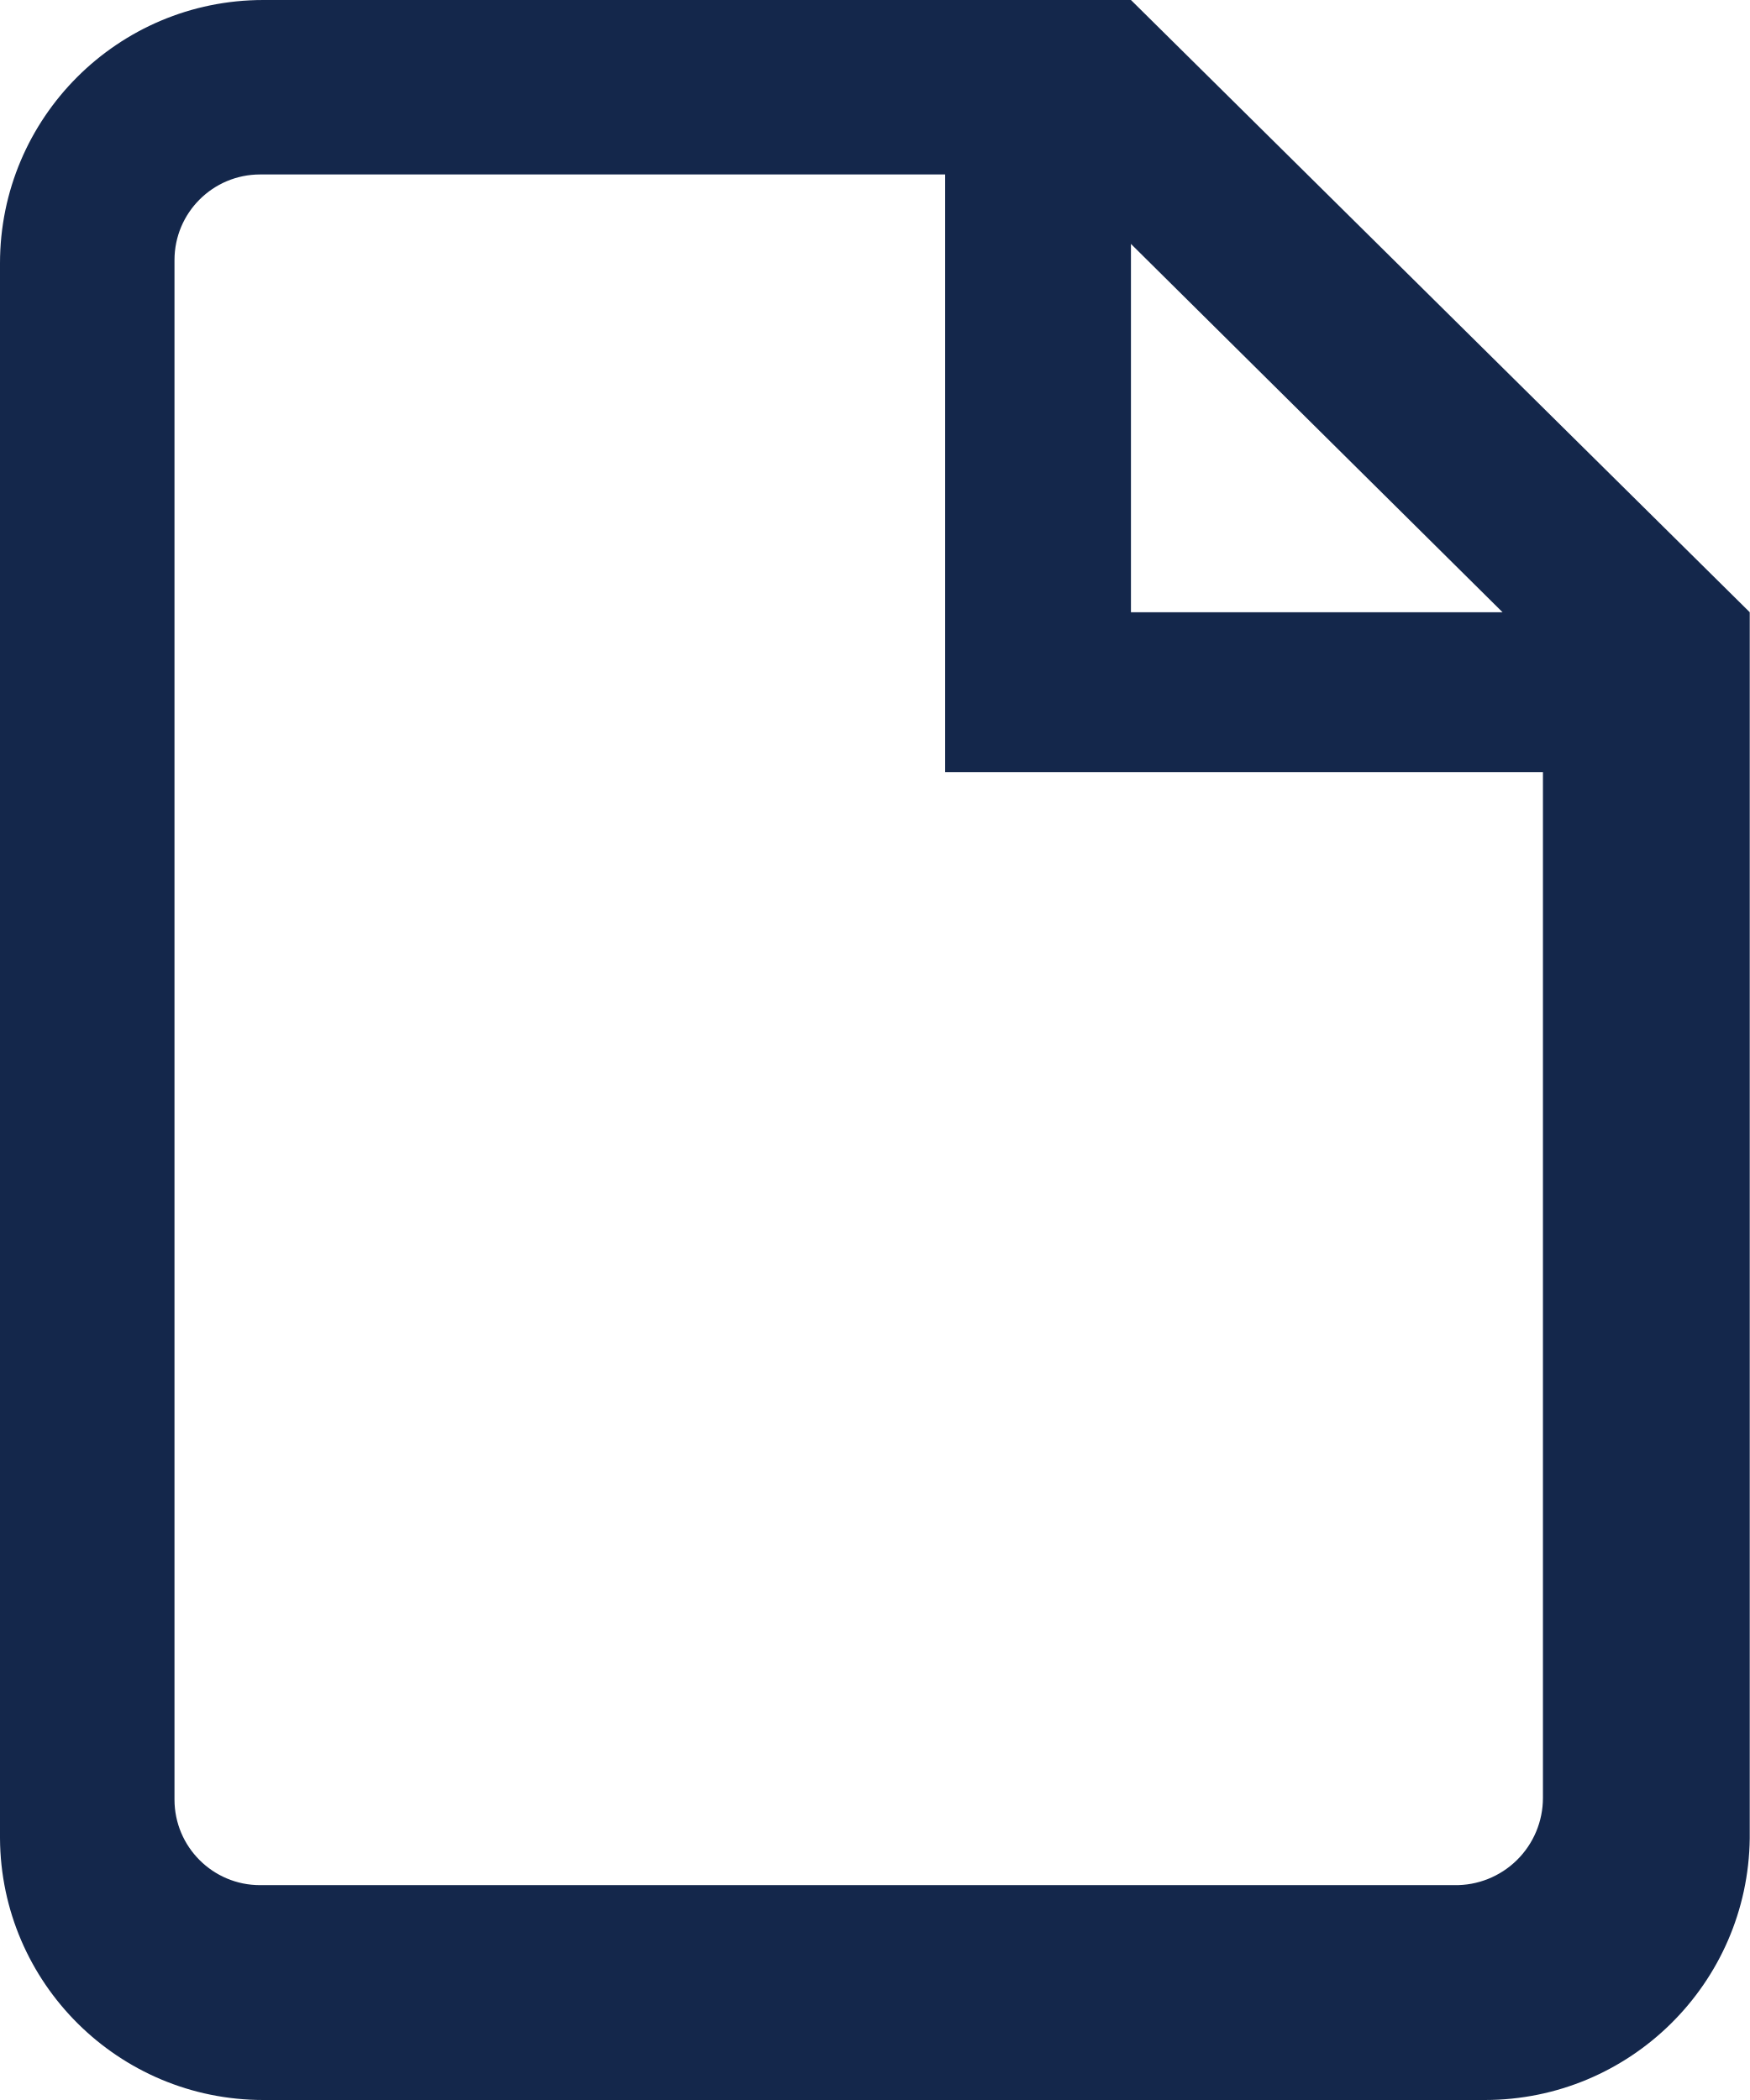
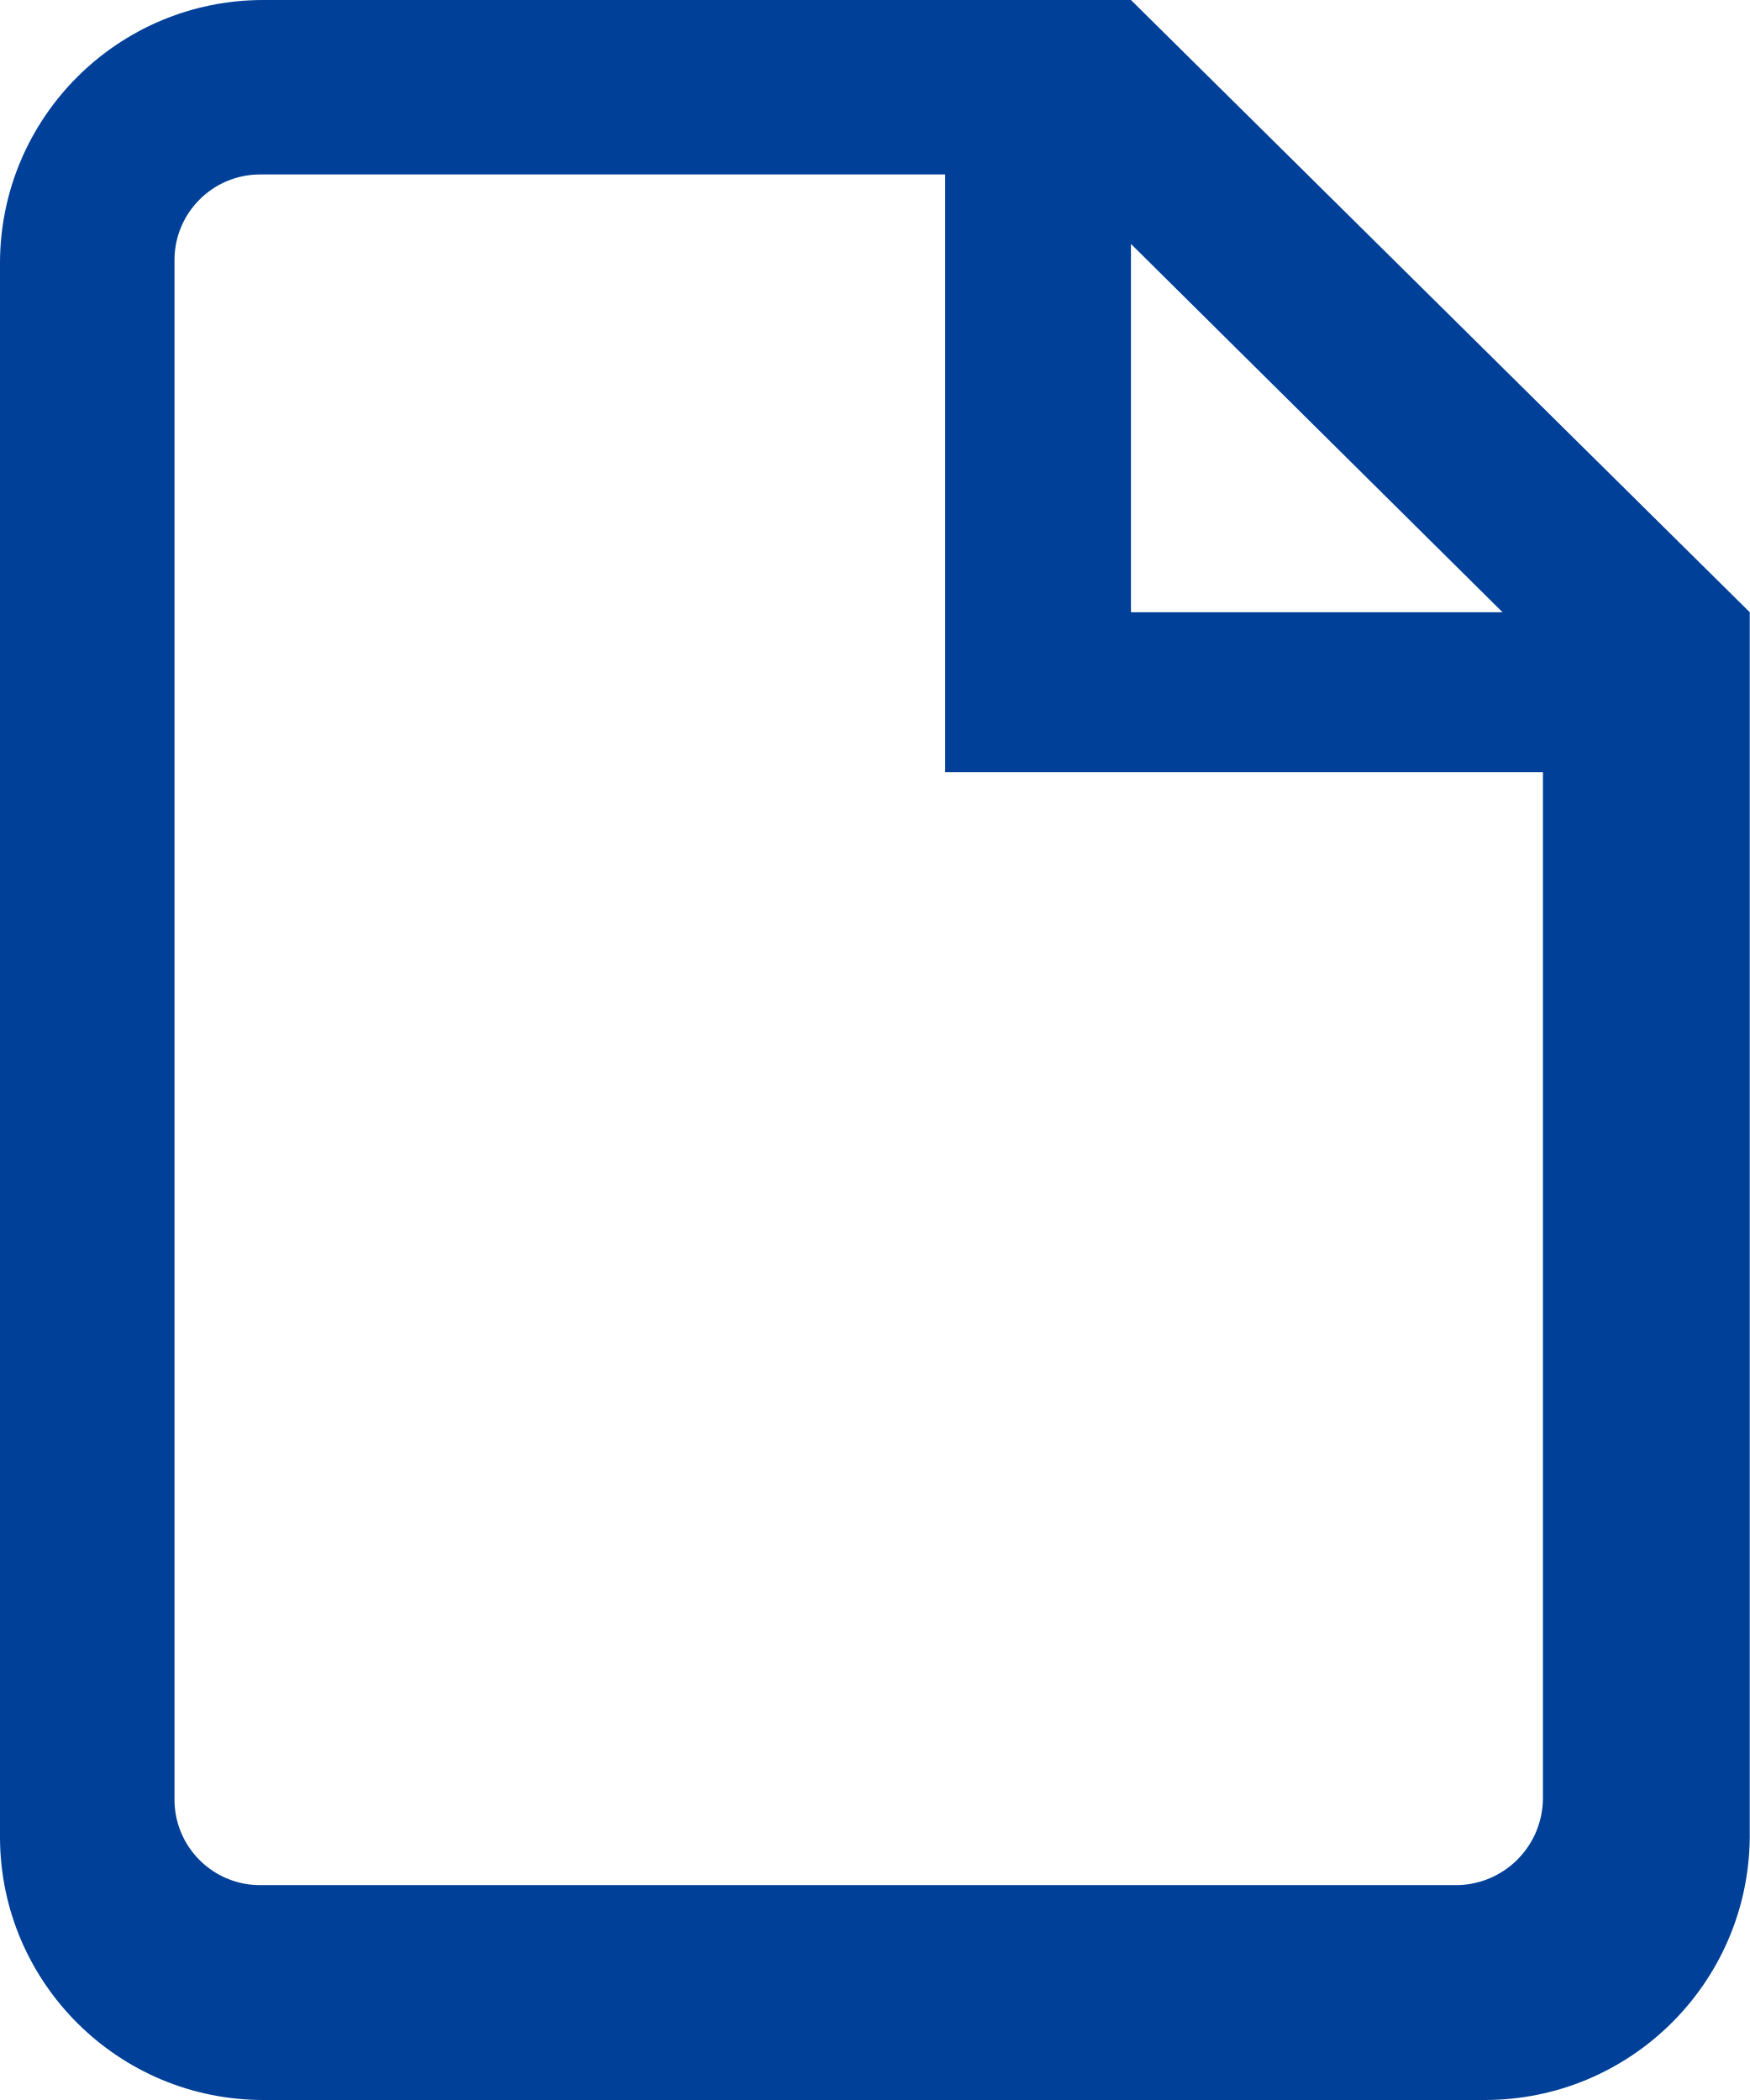
<svg xmlns="http://www.w3.org/2000/svg" viewBox="0 0 10.83 13">
  <defs>
-     <style>.cls-1{fill:#14274b;}</style>
+     <style>.cls-1{fill:#004098;}</style>
  </defs>
  <g id="レイヤー_2" data-name="レイヤー 2">
    <g id="art">
      <path class="cls-1" d="M7,0H1.63A1.63,1.63,0,0,0,0,1.63v9.75A1.63,1.63,0,0,0,1.63,13H9.19a1.64,1.64,0,0,0,1.64-1.62V3.79ZM7,1.51,9.3,3.79H7ZM9,11.67H1.61a.53.53,0,0,1-.53-.53V1.61a.53.53,0,0,1,.53-.53H5.85v3.7h3.7v6.35A.54.54,0,0,1,9,11.67Z" />
    </g>
  </g>
</svg>
